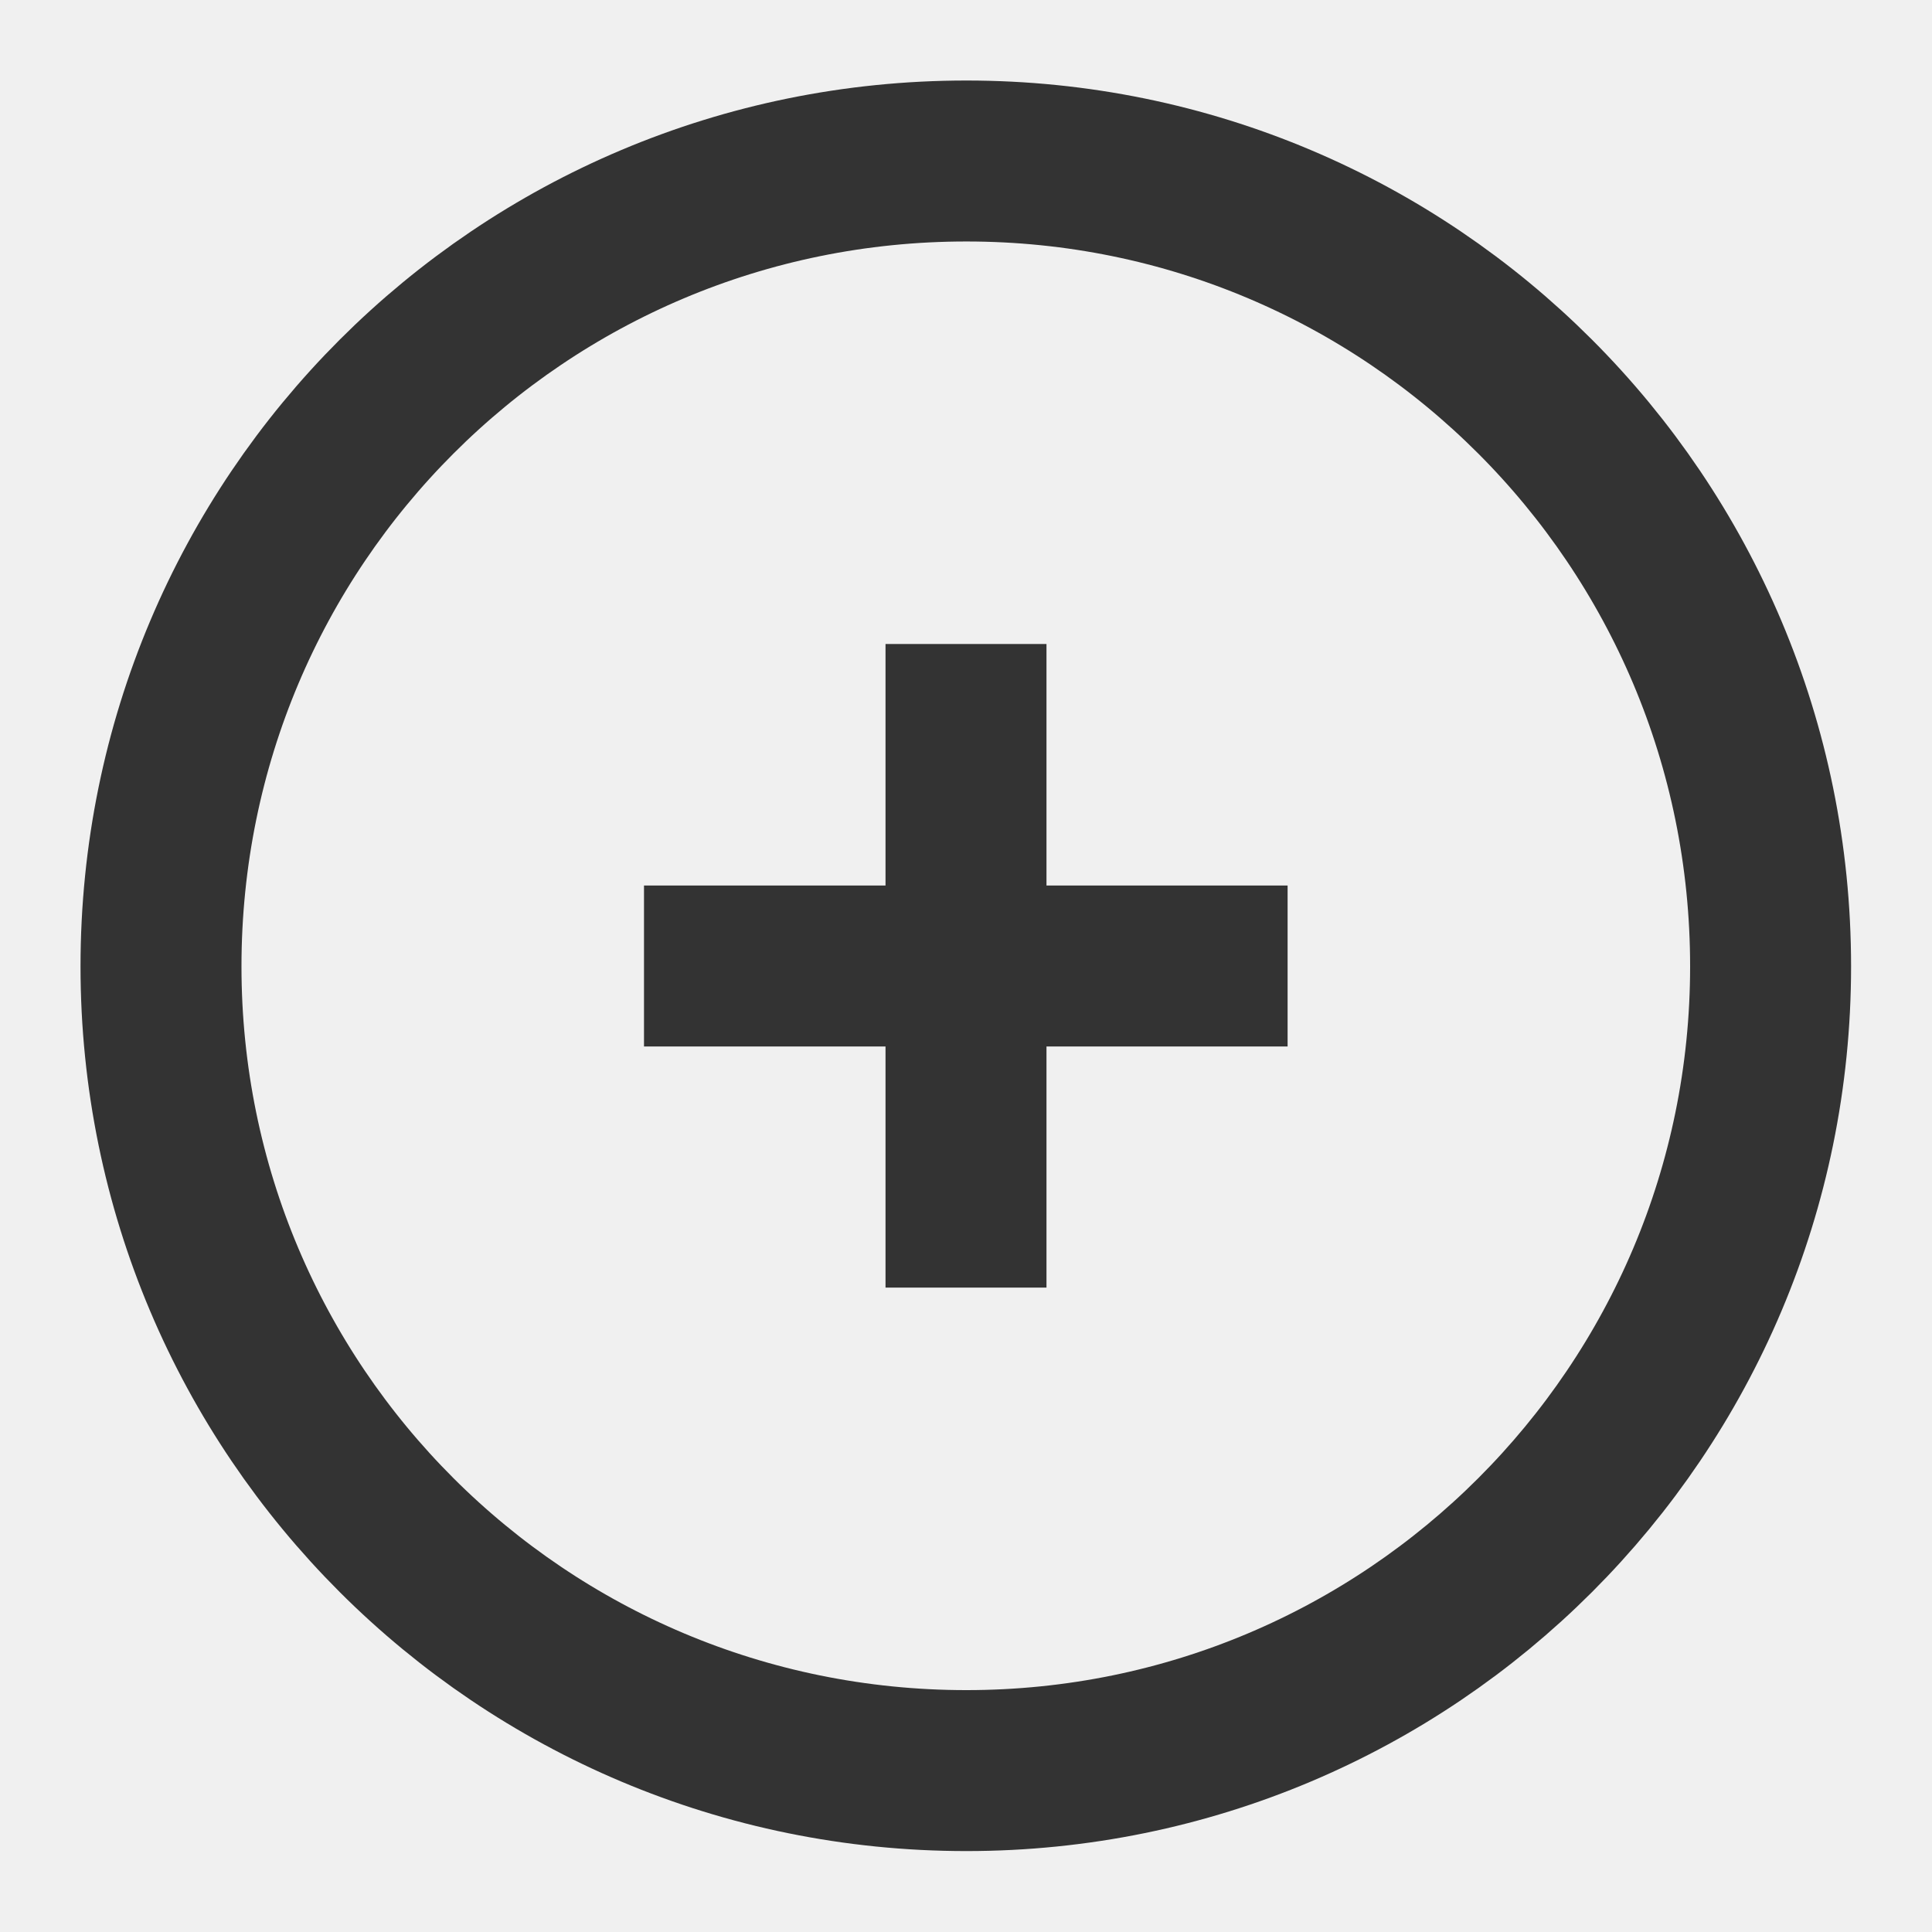
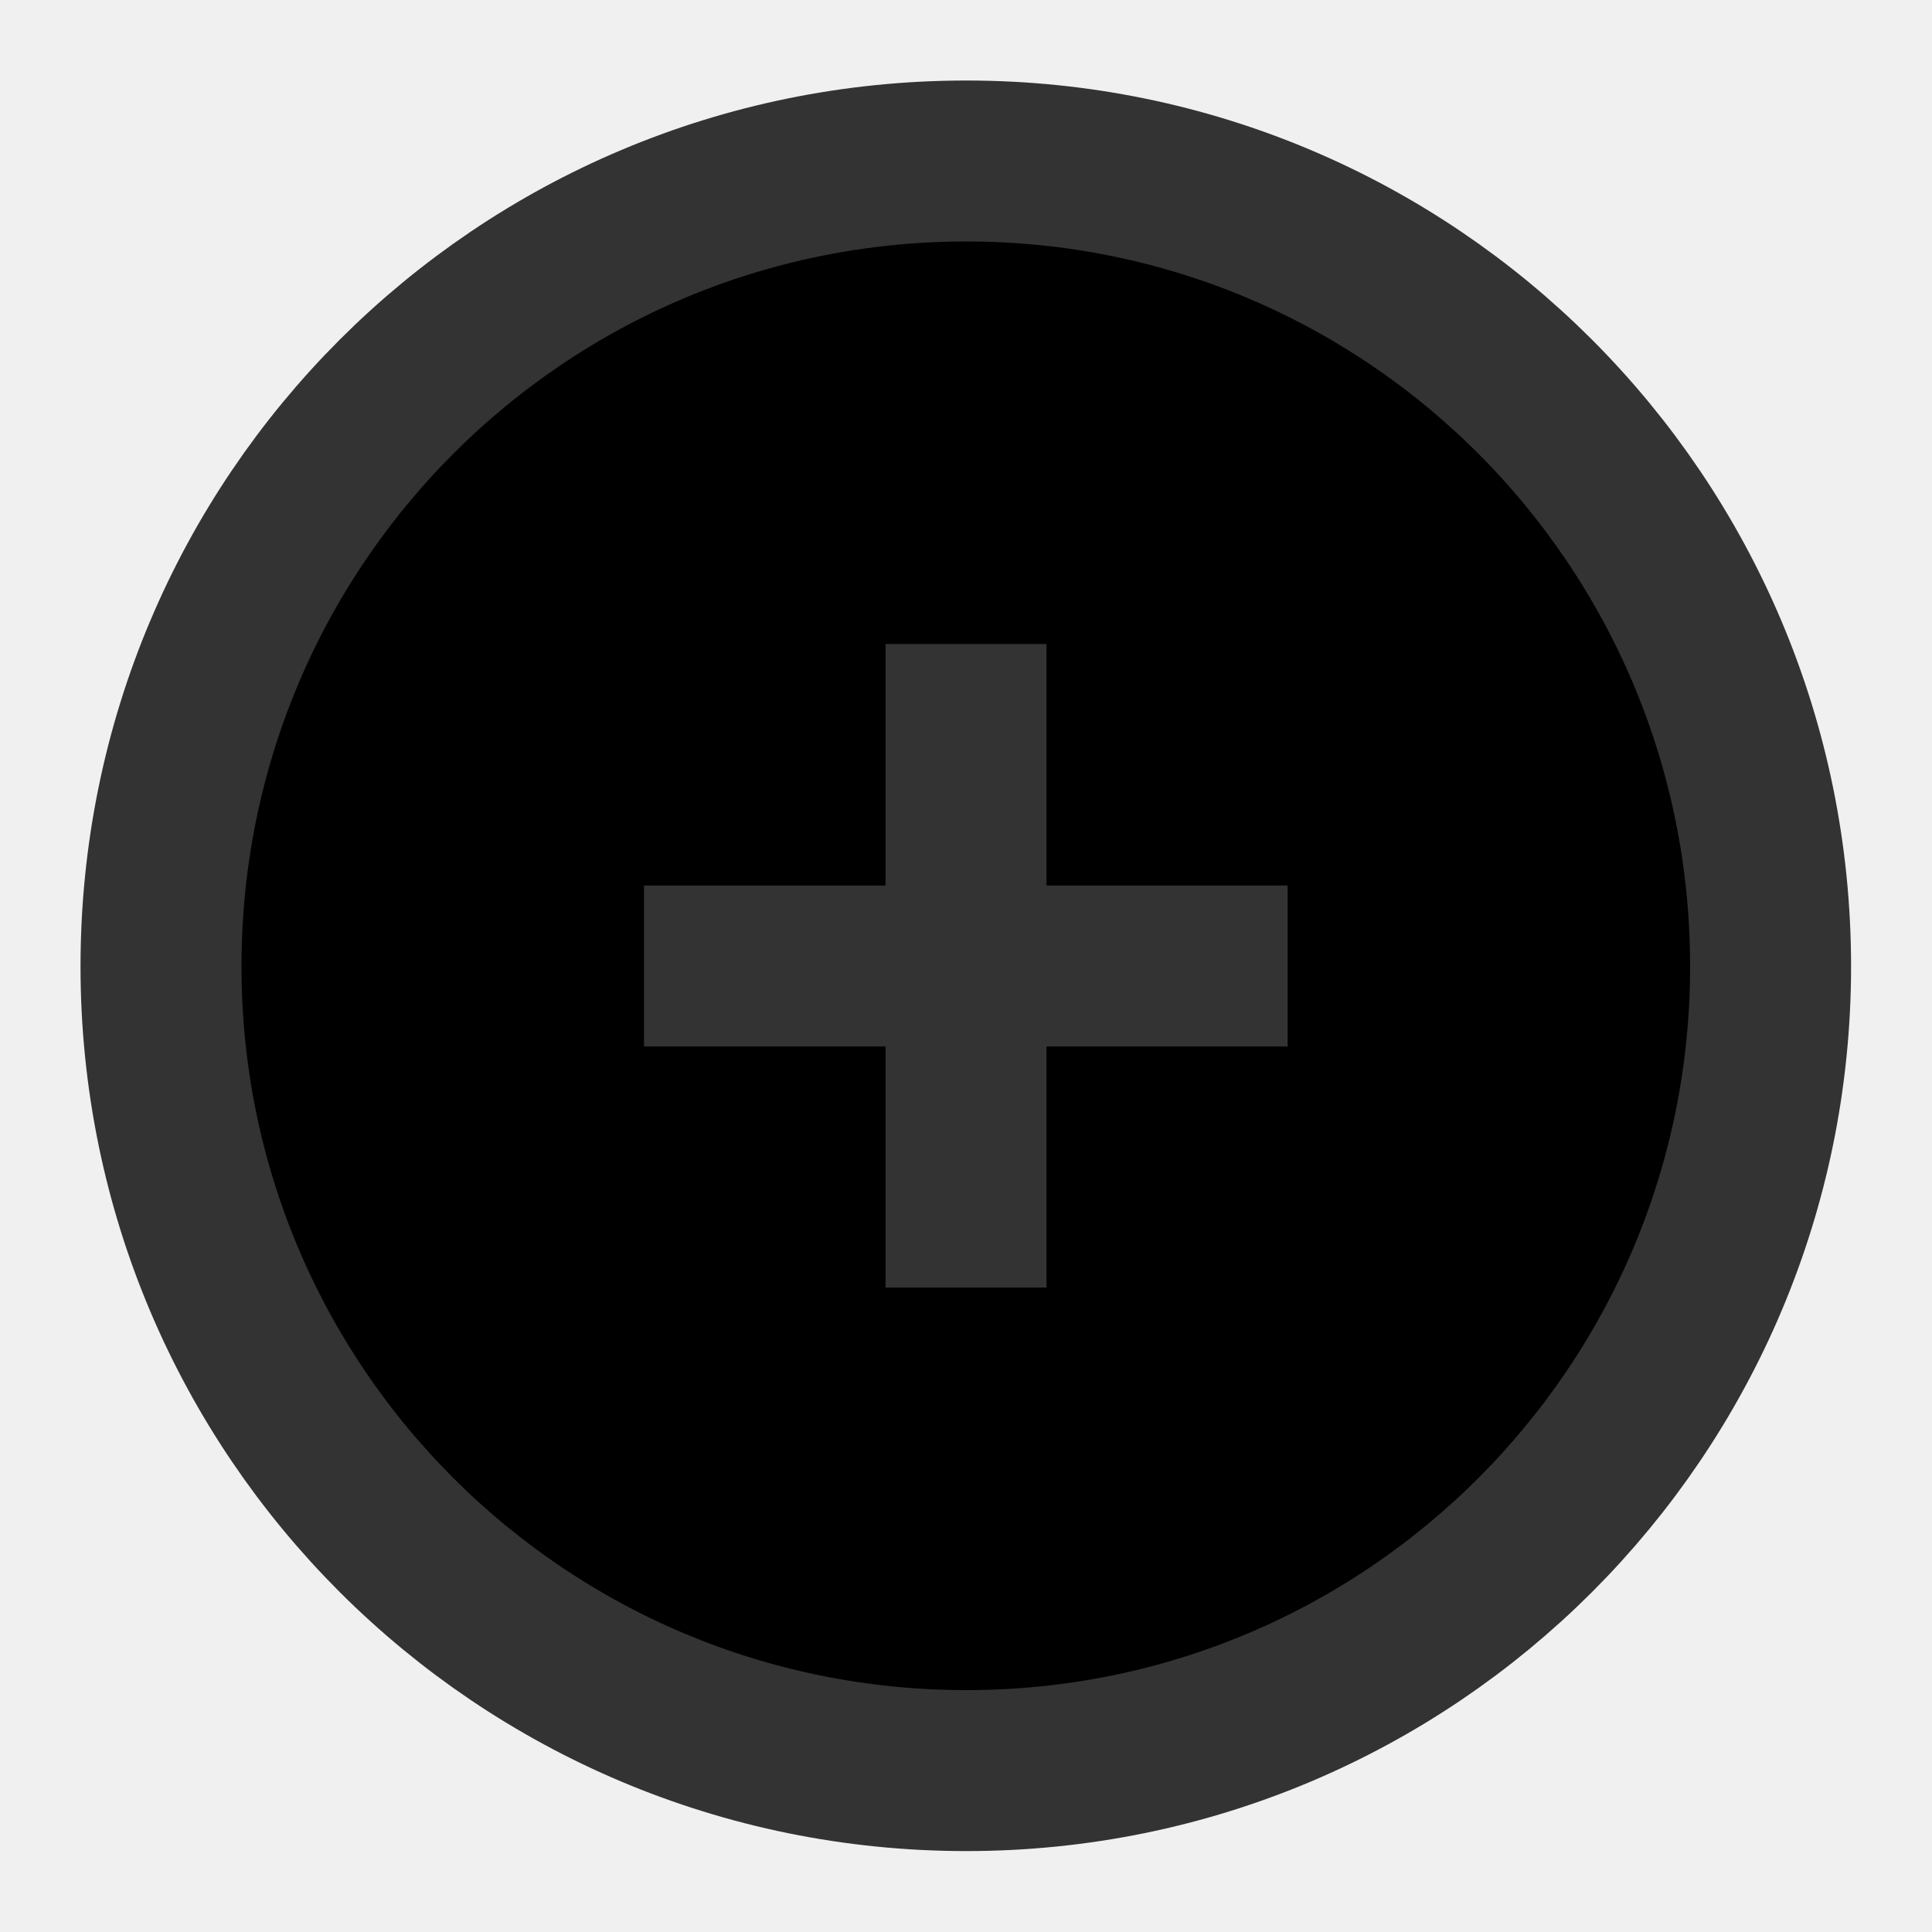
- <svg xmlns="http://www.w3.org/2000/svg" xmlns:xlink="http://www.w3.org/1999/xlink" width="16" height="16" fill="none" viewBox="0 0 16 16">
+ <svg xmlns="http://www.w3.org/2000/svg" xmlns:xlink="http://www.w3.org/1999/xlink" width="16" height="16" viewBox="0 0 16 16">
  <defs>
    <rect id="path_0" width="16" height="16" x="0" y="0" />
  </defs>
  <g opacity="1" transform="translate(0 0) rotate(0 8 8)">
    <mask id="bg-mask-0" fill="#fff">
      <use xlink:href="#path_0" />
    </mask>
    <g mask="url(#bg-mask-0)">
      <path id="路径 1" style="stroke:#333;stroke-width:1.333;stroke-opacity:1;stroke-dasharray:0 0" d="M13.33,6.67C13.33,2.98 10.35,0 6.67,0C2.98,0 0,2.98 0,6.67C0,10.35 2.98,13.33 6.67,13.33C10.35,13.33 13.33,10.35 13.33,6.67Z" transform="translate(1.333333 1.333333) rotate(0 6.666667 6.666667)" />
      <path id="路径 2" style="stroke:#333;stroke-width:1.333;stroke-opacity:1;stroke-dasharray:0 0" d="M0,0L0,5.33" transform="translate(8 5.333333) rotate(0 0 2.666667)" />
      <path id="路径 3" style="stroke:#333;stroke-width:1.333;stroke-opacity:1;stroke-dasharray:0 0" d="M0,0L5.33,0" transform="translate(5.333333 8) rotate(0 2.666667 0)" />
    </g>
  </g>
</svg>
